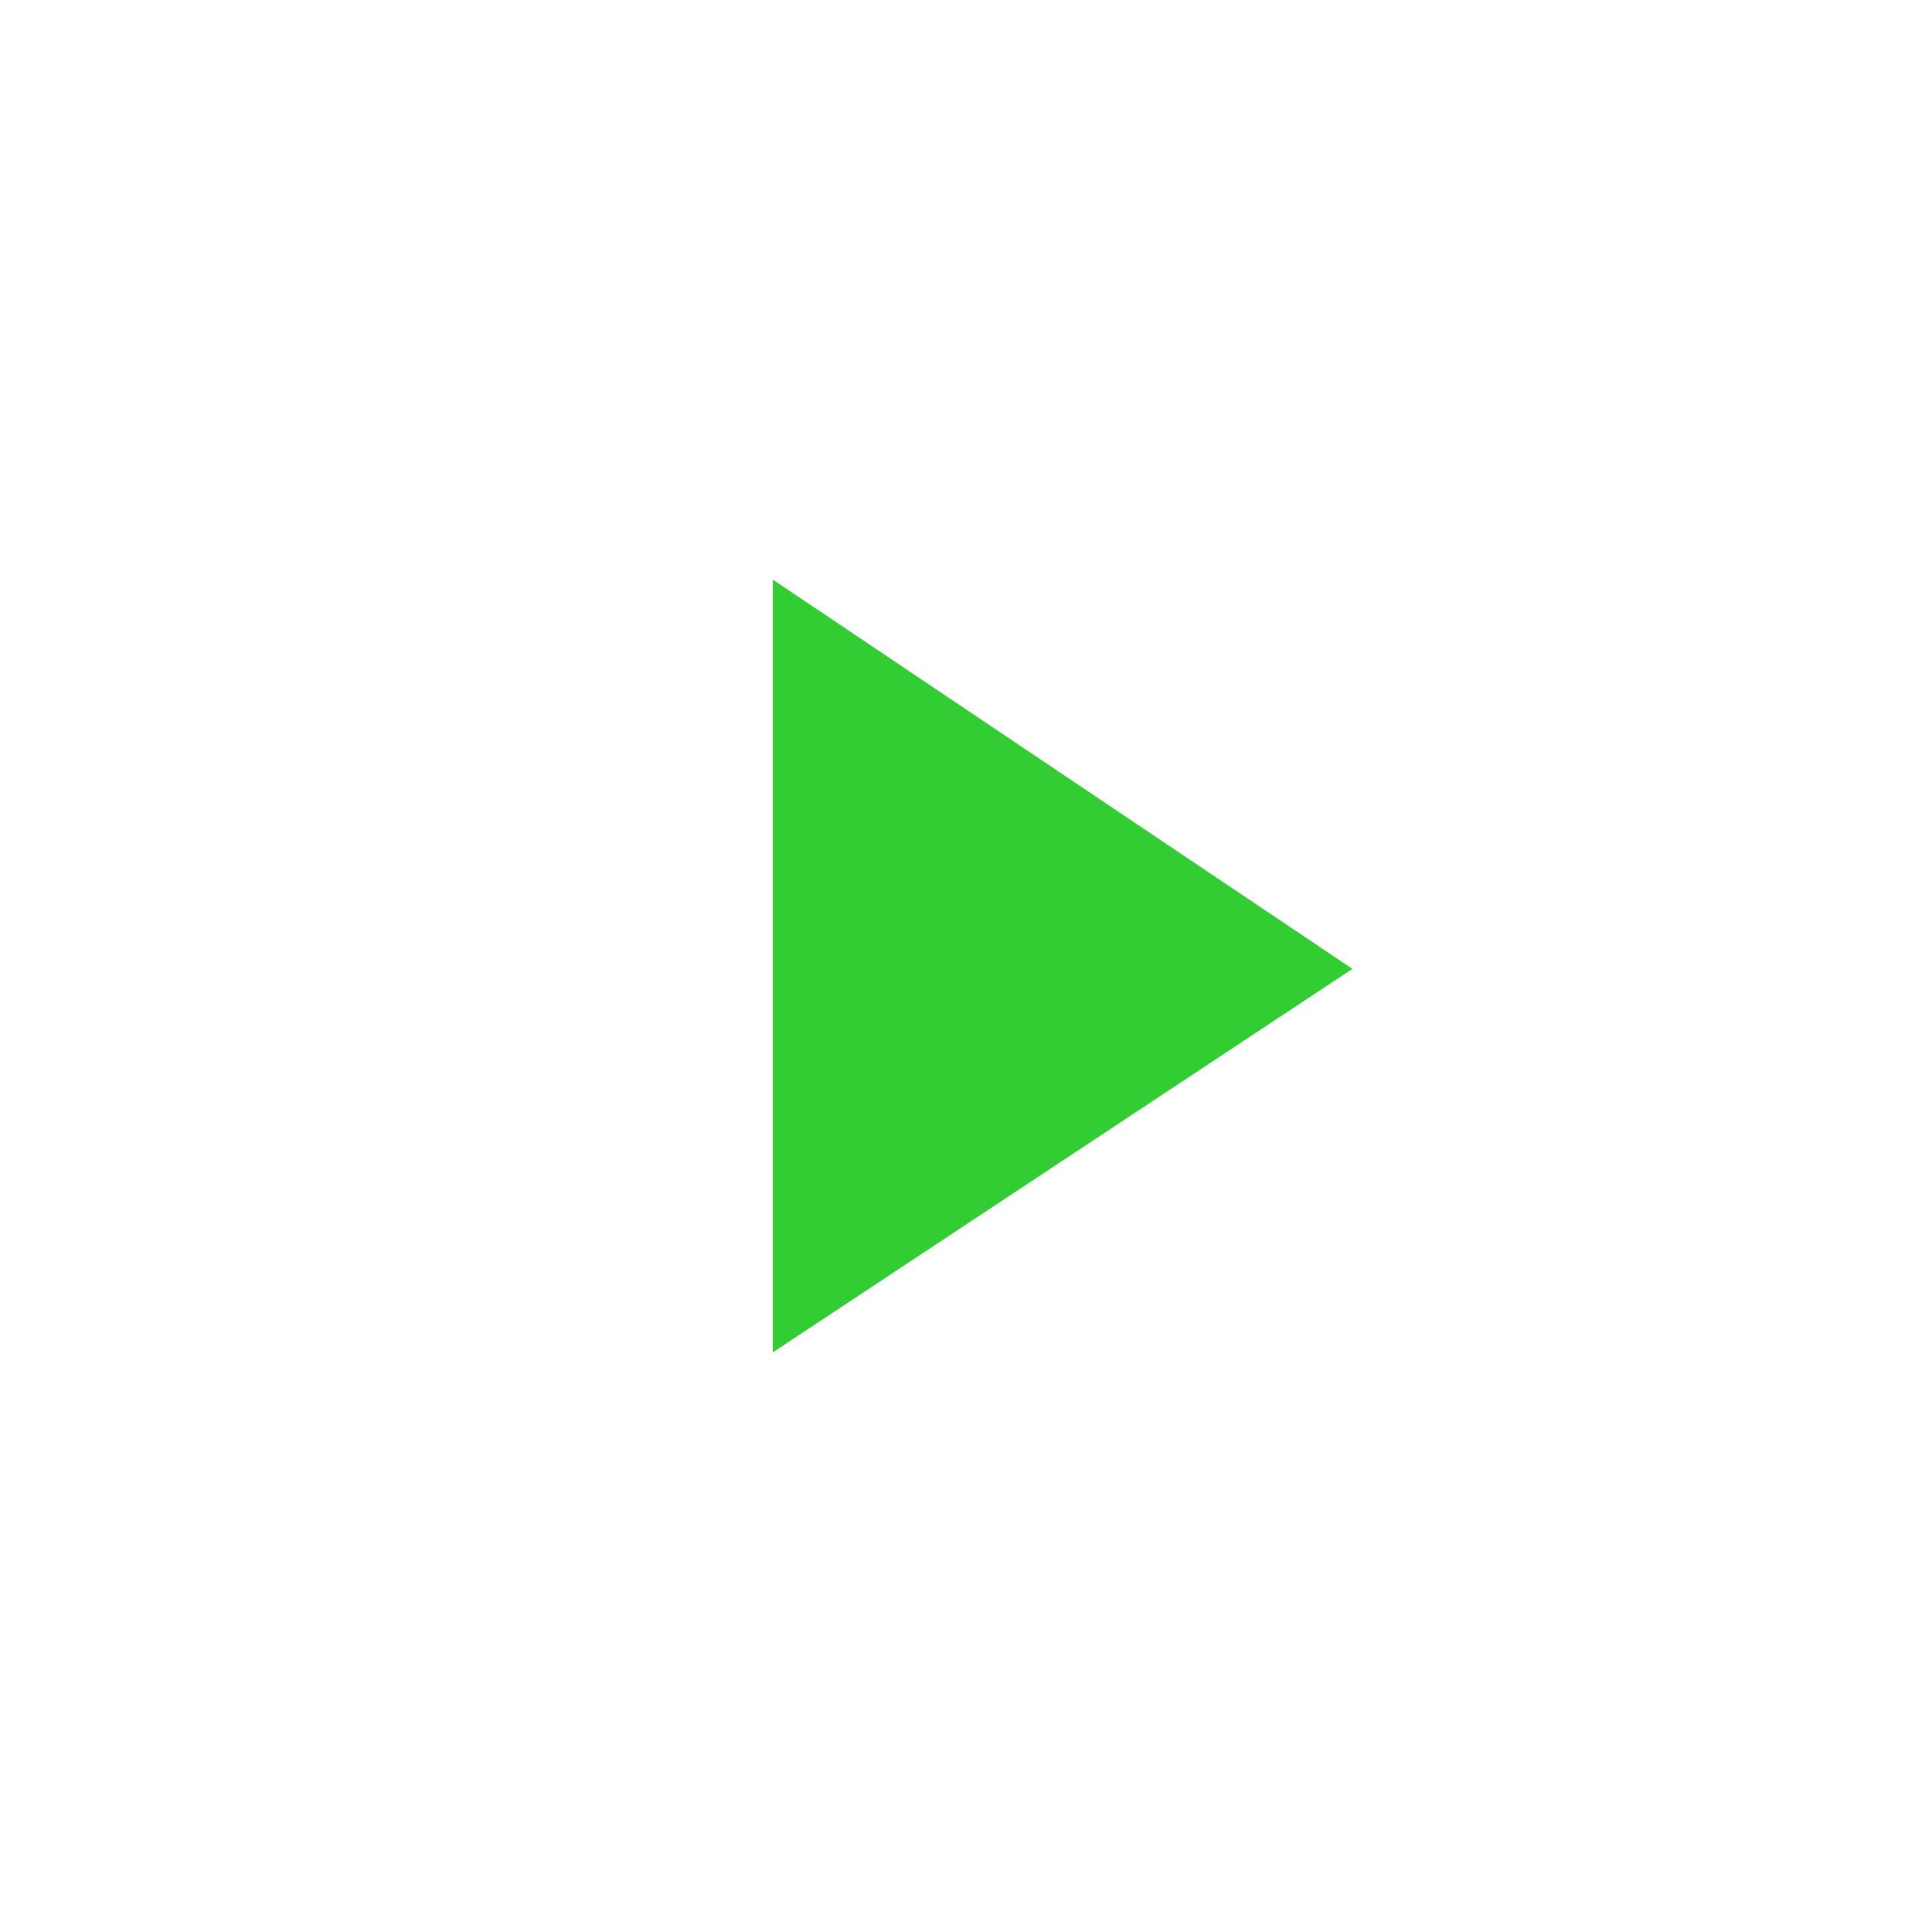
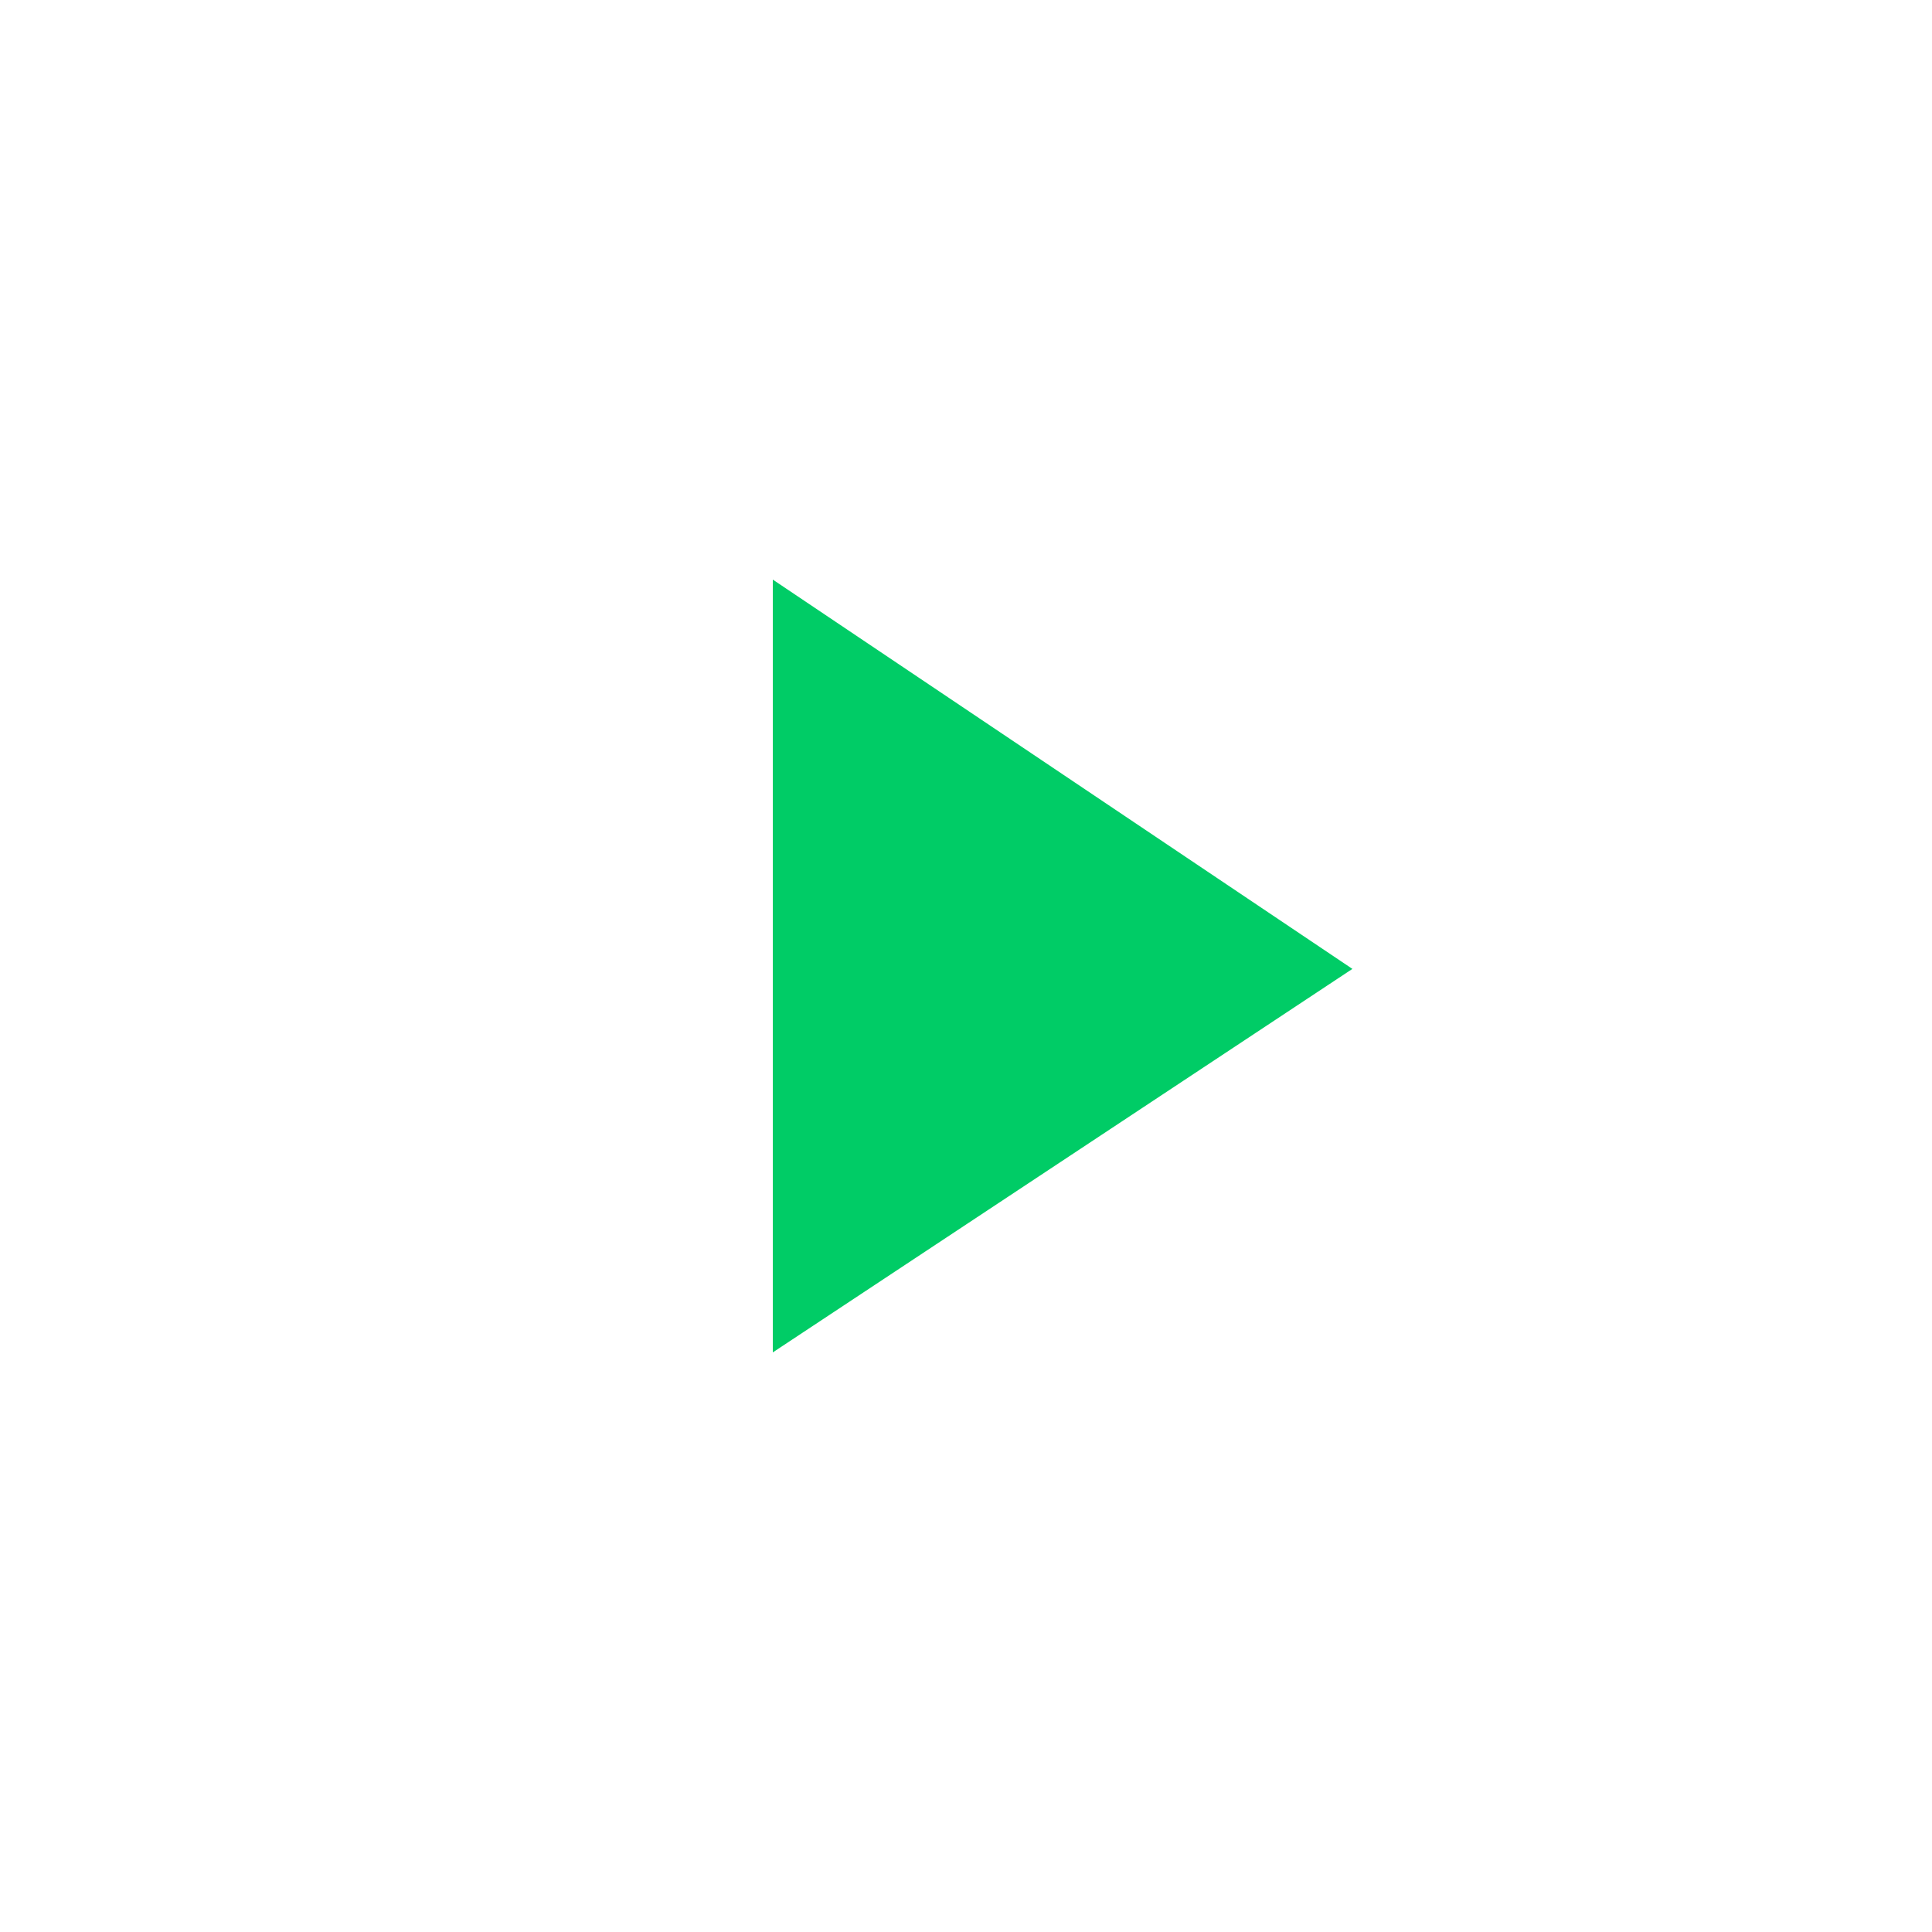
- <svg xmlns="http://www.w3.org/2000/svg" width="64px" height="64px" viewBox="0 0 20 20" fill="#32cd32">
+ <svg xmlns="http://www.w3.org/2000/svg" width="64px" height="64px" viewBox="0 0 20 20" fill="#00cc66">
  <g id="SVGRepo_bgCarrier" stroke-width="0" />
  <g id="SVGRepo_tracerCarrier" stroke-linecap="round" stroke-linejoin="round" />
  <g id="SVGRepo_iconCarrier">
    <rect x="0" fill="none" width="20" height="20" />
    <g>
      <path d="M8 6l6 4.03L8 14V6z" />
    </g>
  </g>
</svg>
